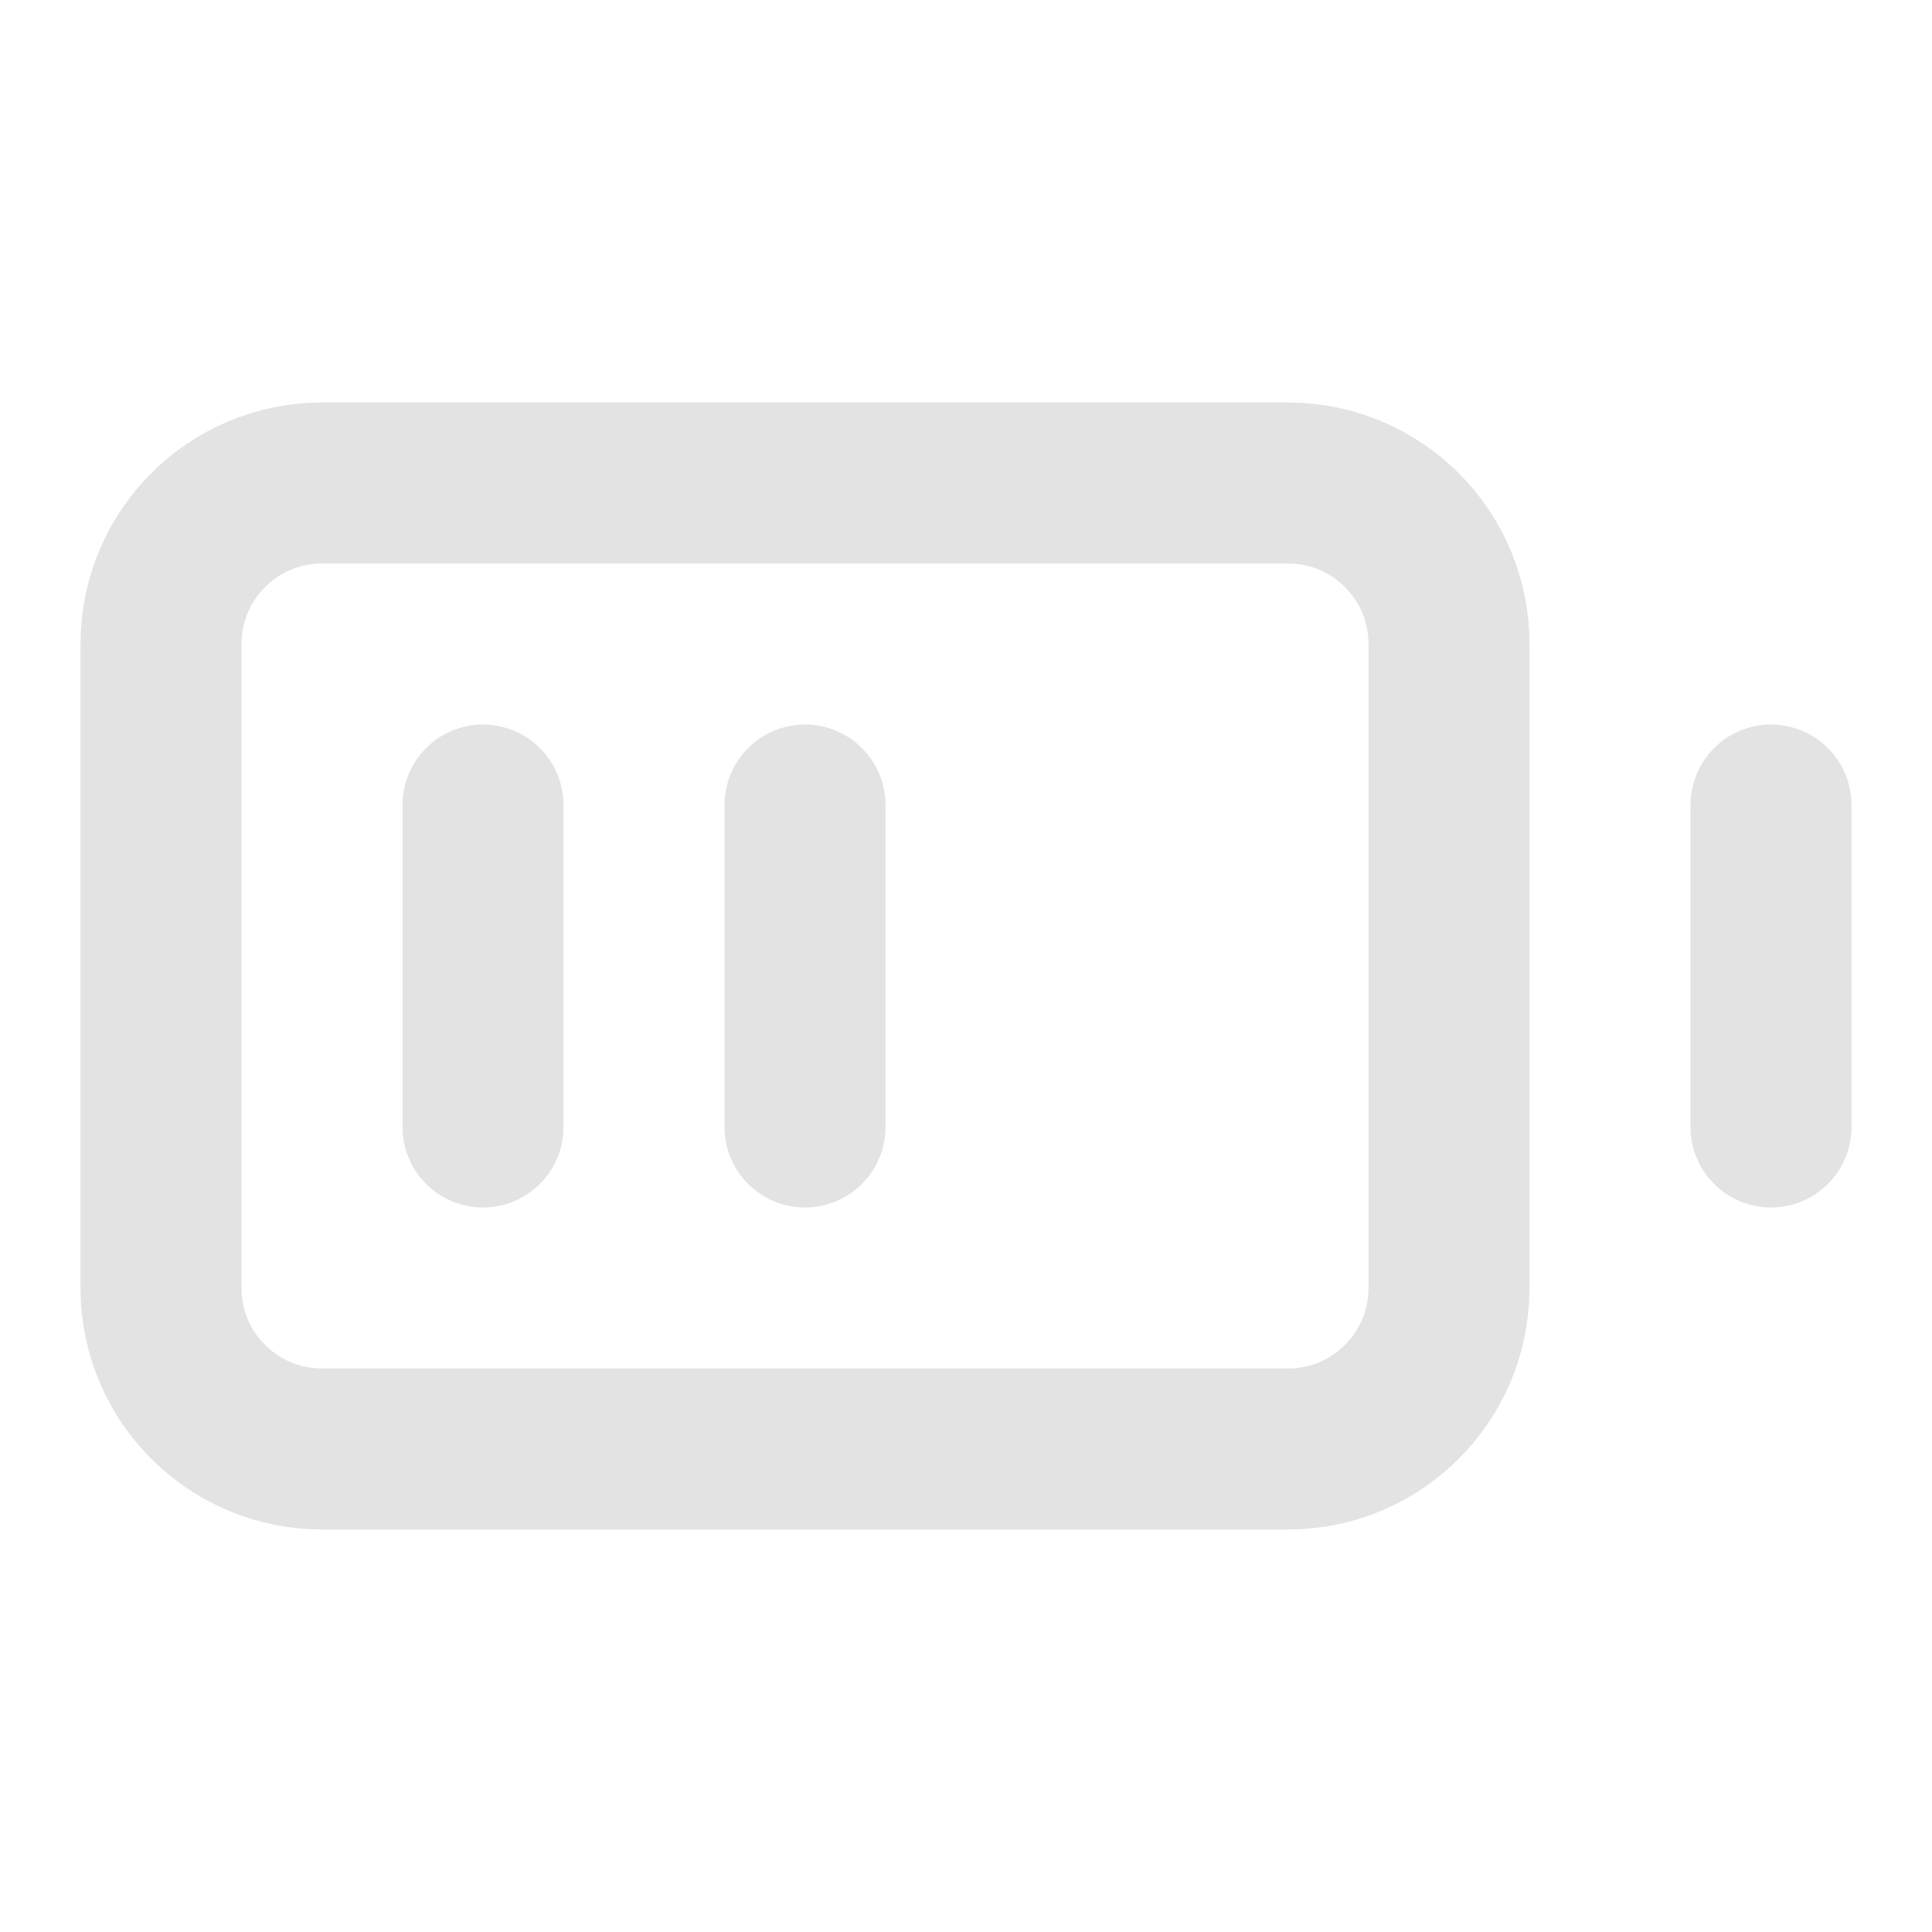
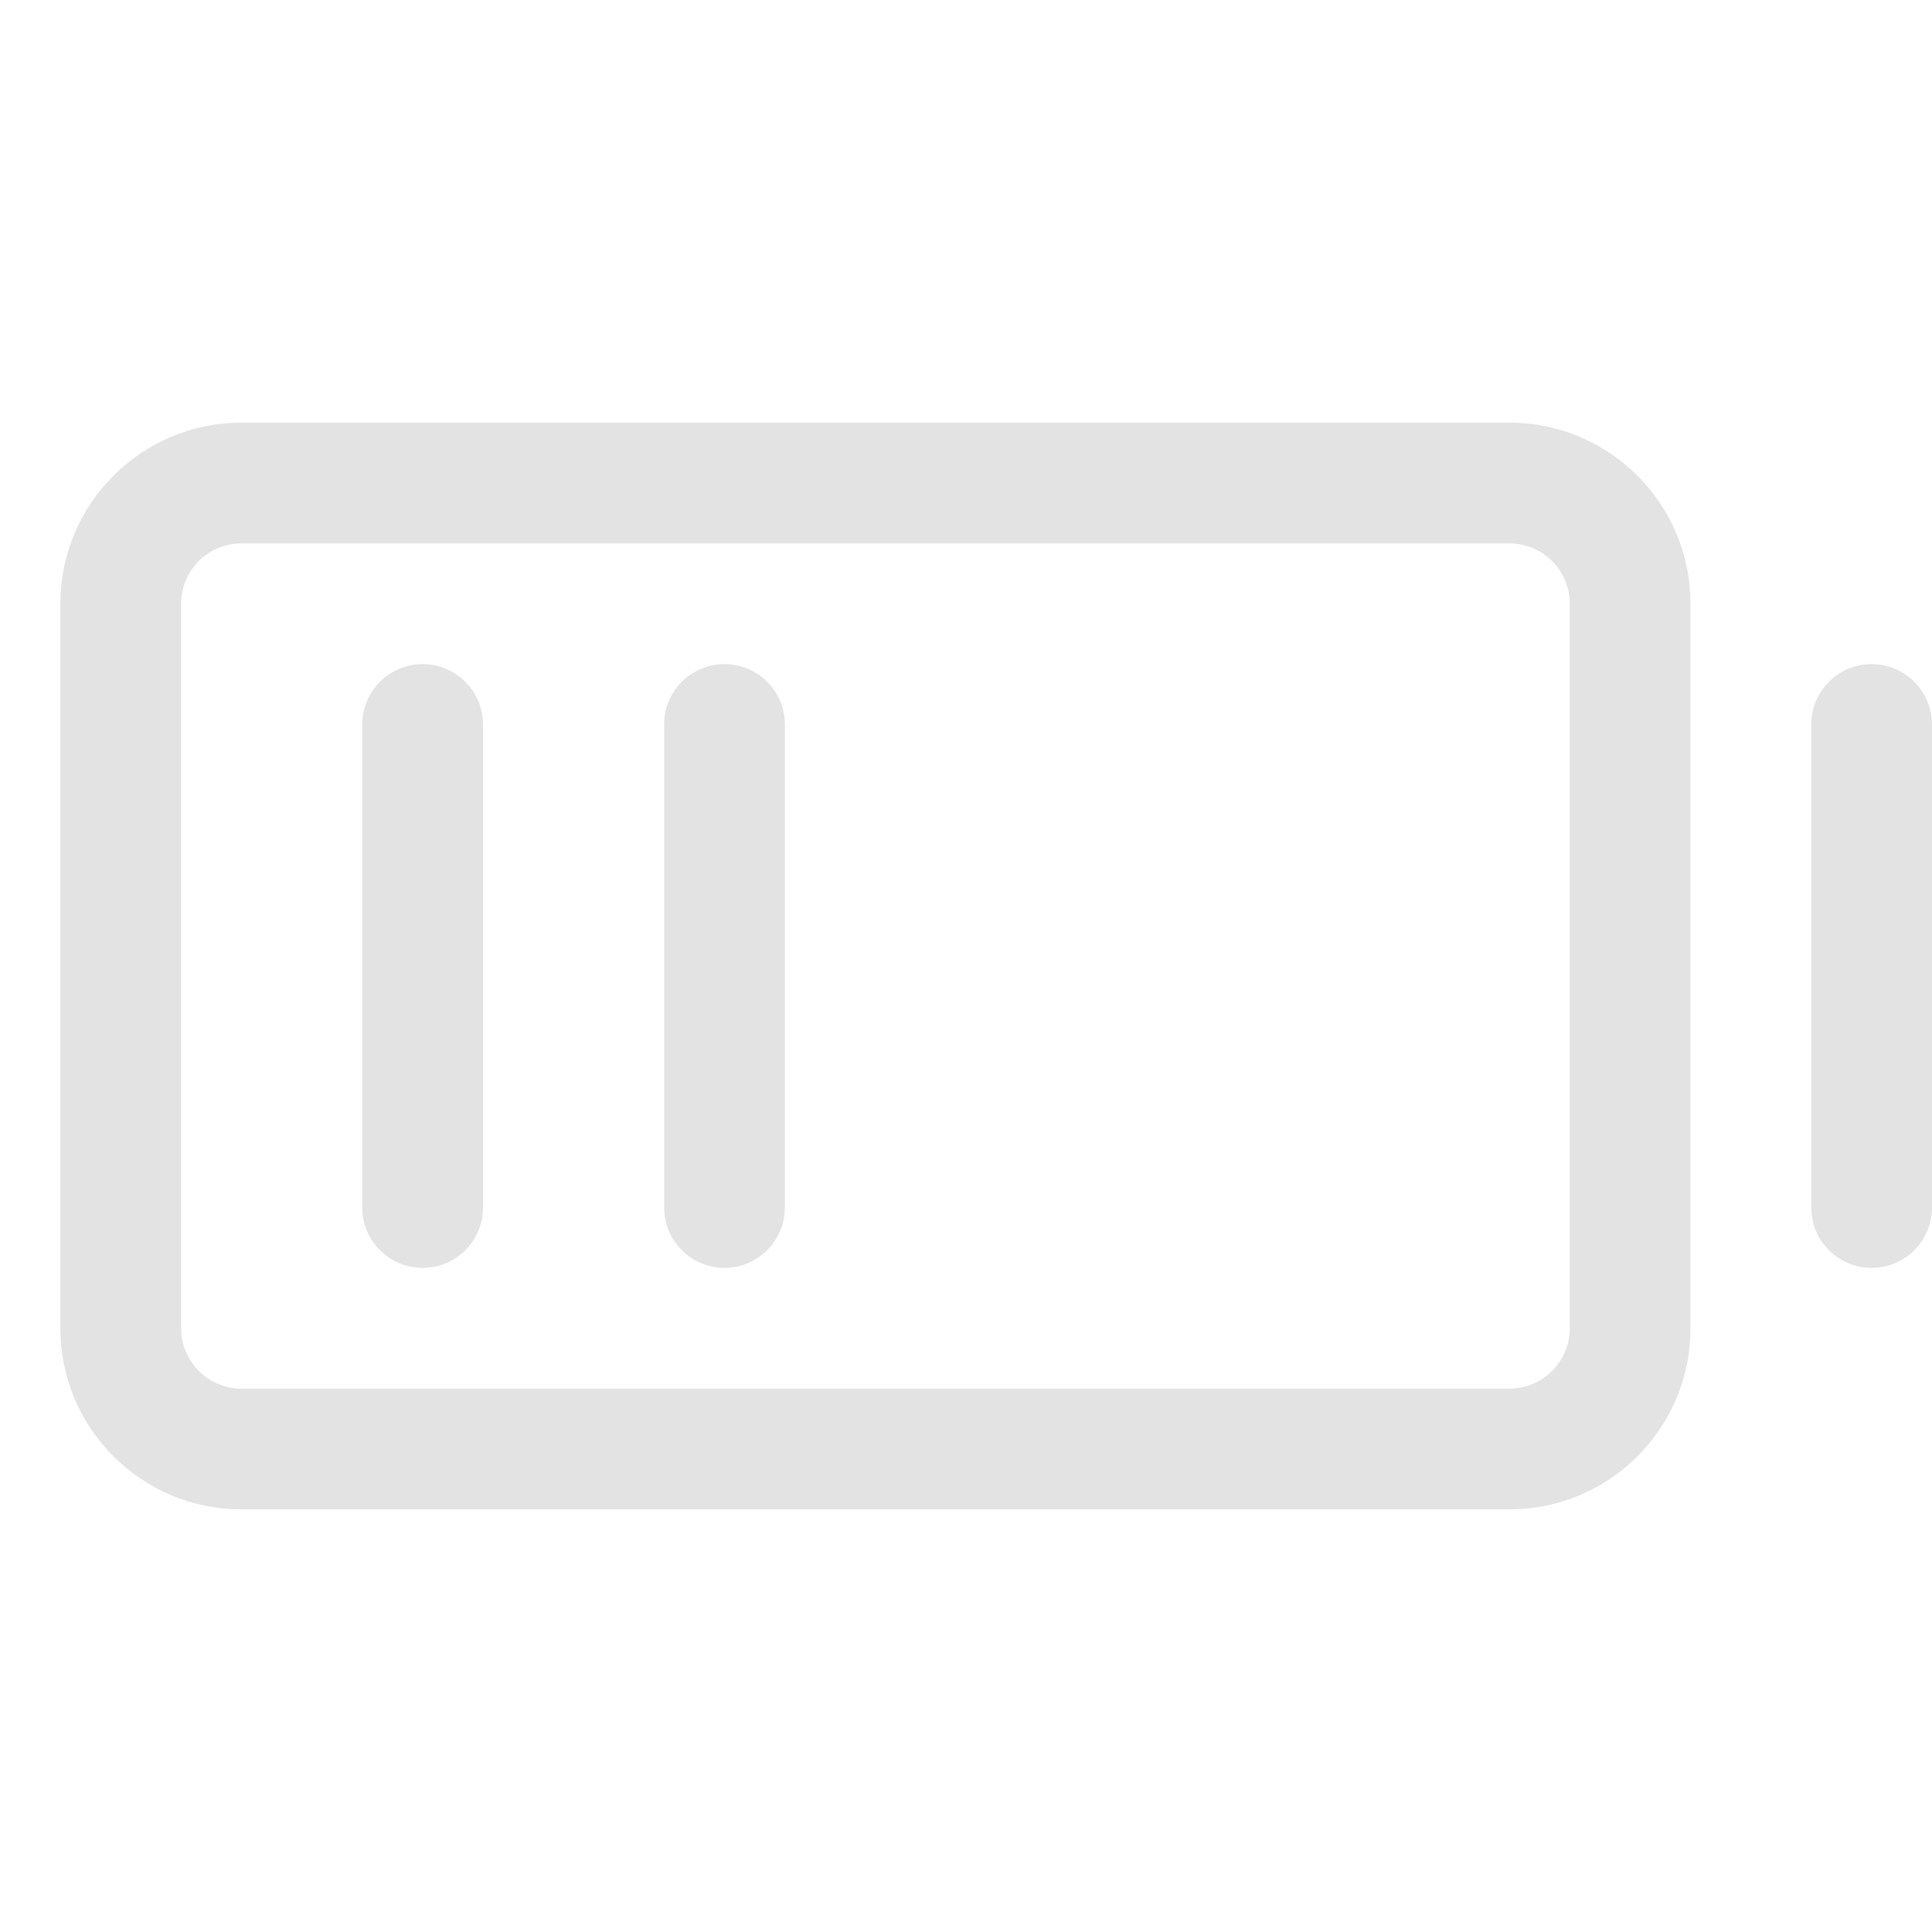
- <svg xmlns="http://www.w3.org/2000/svg" width="24" height="24" viewBox="0 0 24 24" fill="none" stroke="#e3e3e3" stroke-width="2" stroke-linecap="round" stroke-linejoin="round" class="lucide lucide-battery-medium-icon lucide-battery-medium">
-   <path d="M10 14v-4" />
-   <path d="M22 14v-4" />
-   <path d="M6 14v-4" />
-   <rect x="2" y="6" width="16" height="12" rx="2" />
+ <svg xmlns="http://www.w3.org/2000/svg" width="24" height="24" fill="#e3e3e3" viewBox="0 0 256 256">
+   <path d="M200,56H32A24,24,0,0,0,8,80v96a24,24,0,0,0,24,24H200a24,24,0,0,0,24-24V80A24,24,0,0,0,200,56Zm8,120a8,8,0,0,1-8,8H32a8,8,0,0,1-8-8V80a8,8,0,0,1,8-8H200a8,8,0,0,1,8,8ZM104,96v64a8,8,0,0,1-16,0V96a8,8,0,0,1,16,0ZM64,96v64a8,8,0,0,1-16,0V96a8,8,0,0,1,16,0Zm192,0v64a8,8,0,0,1-16,0V96a8,8,0,0,1,16,0Z" />
</svg>
